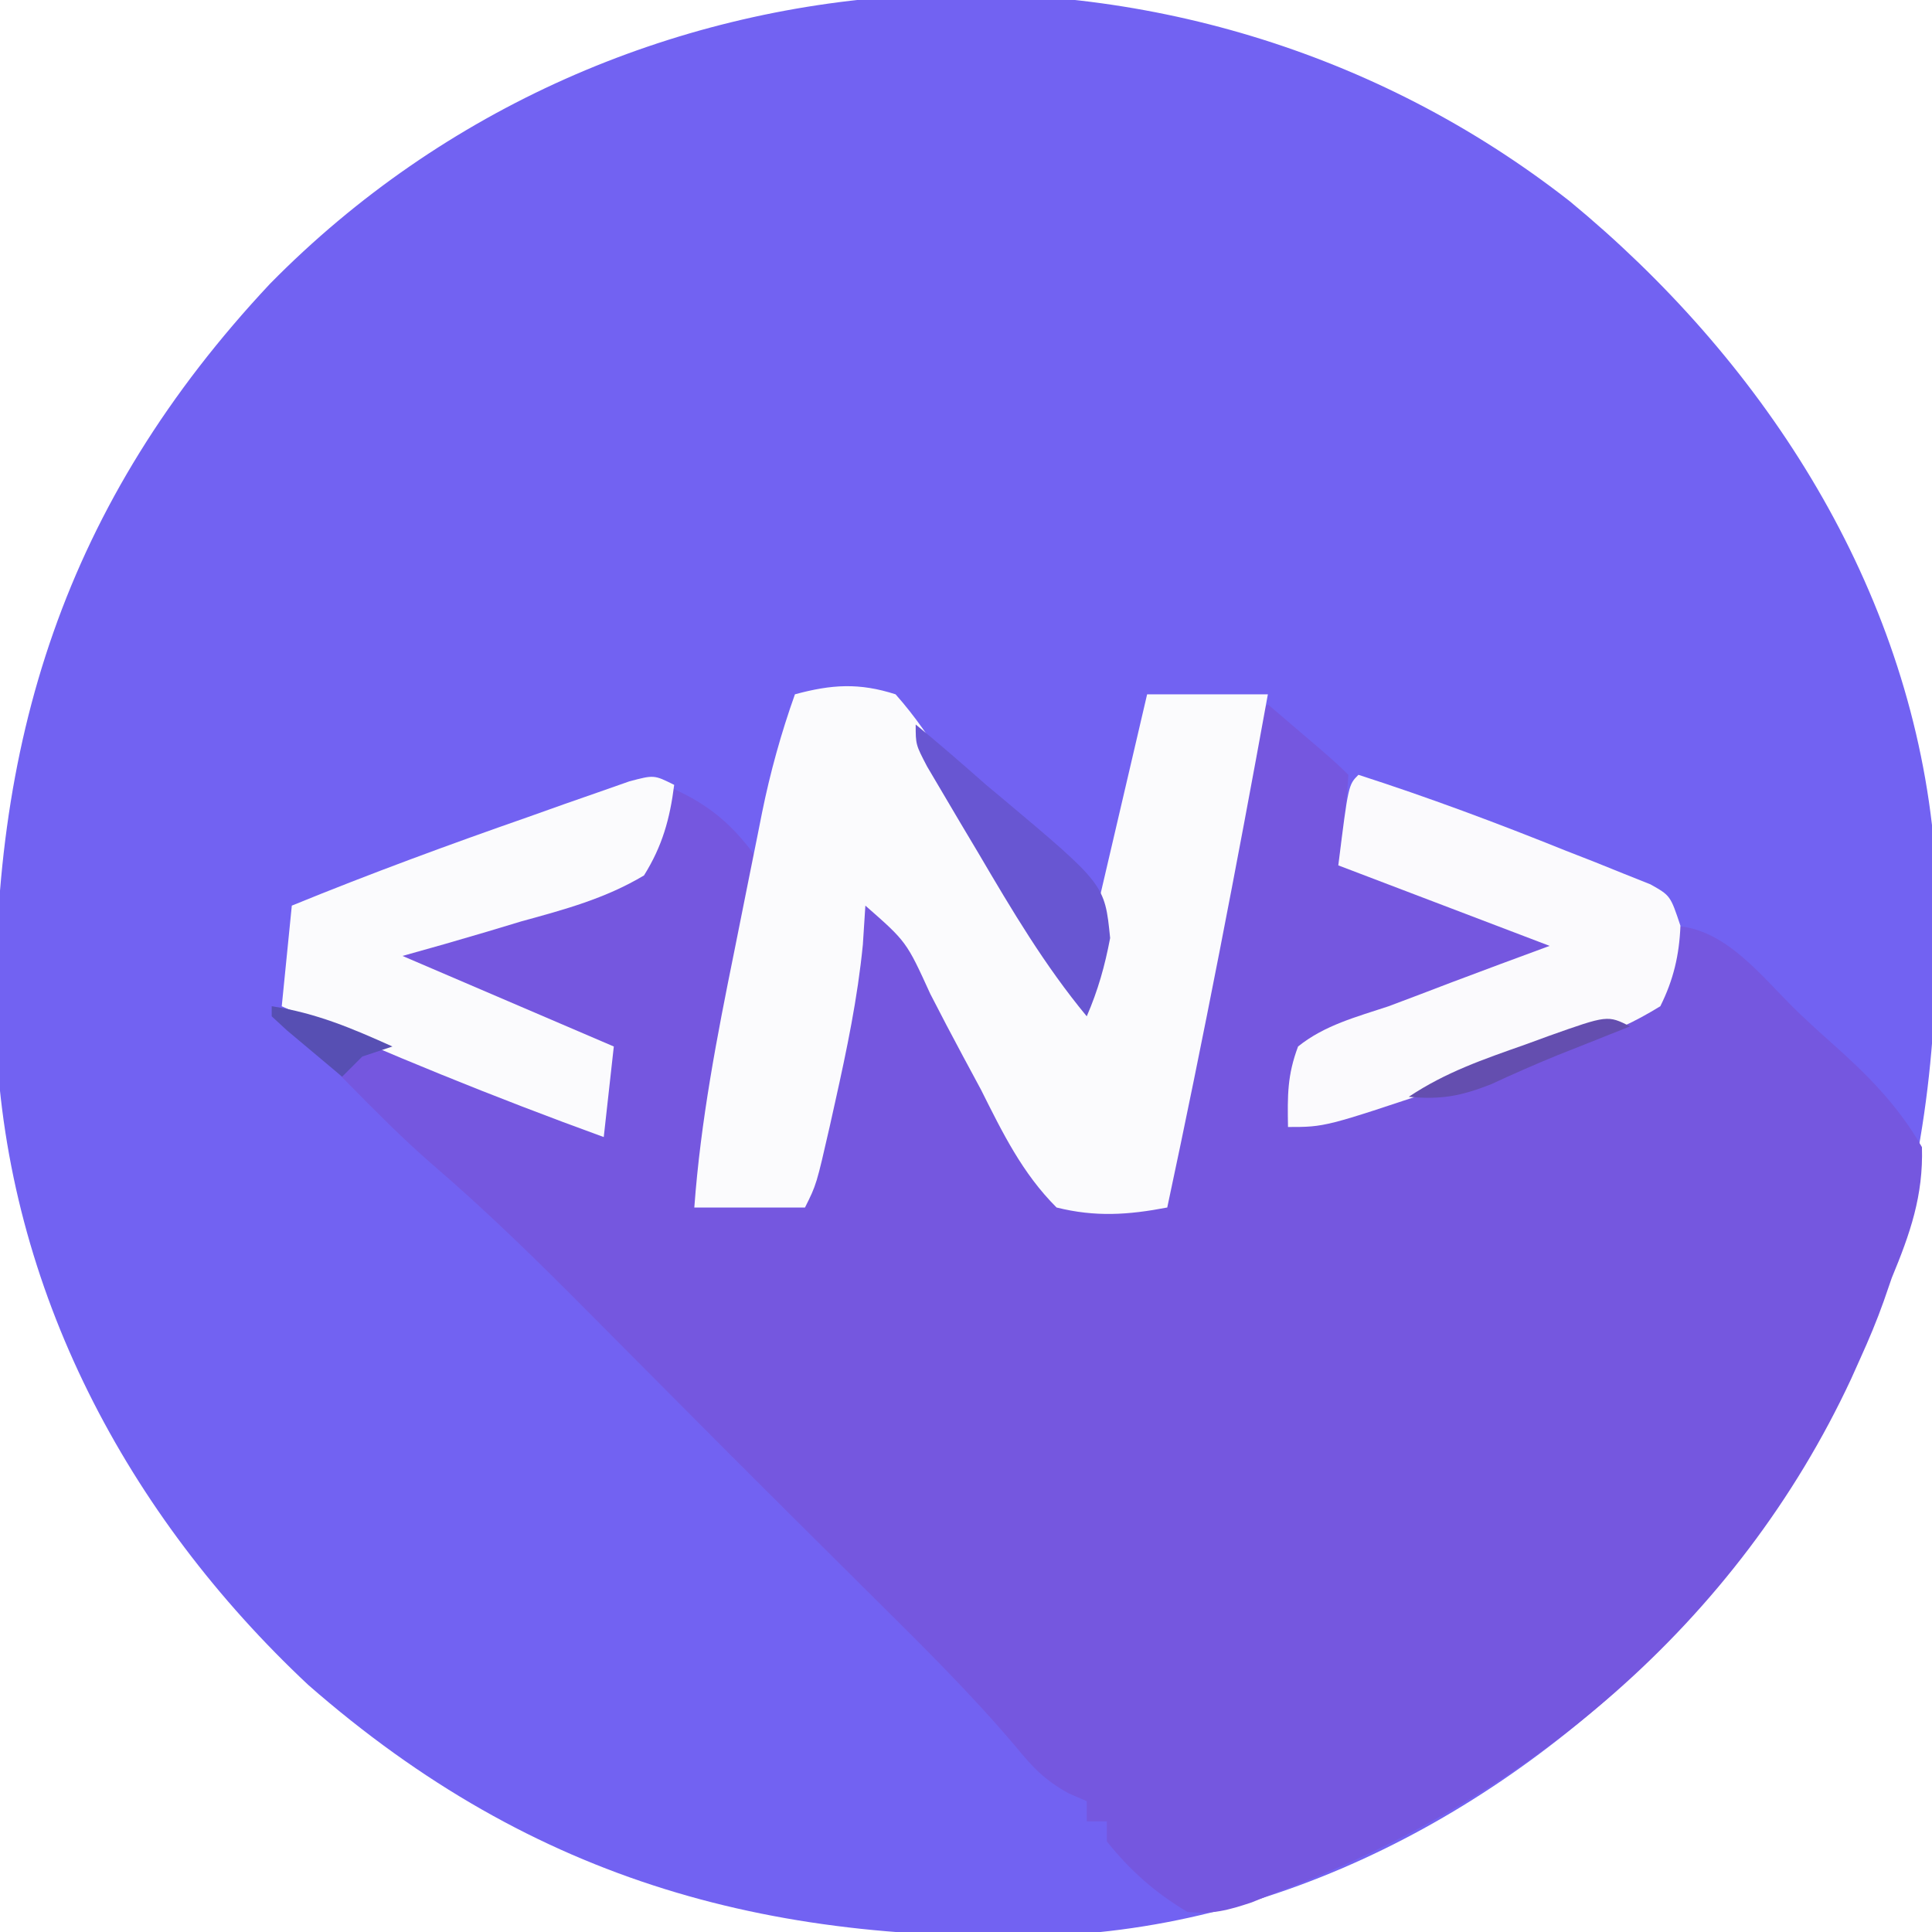
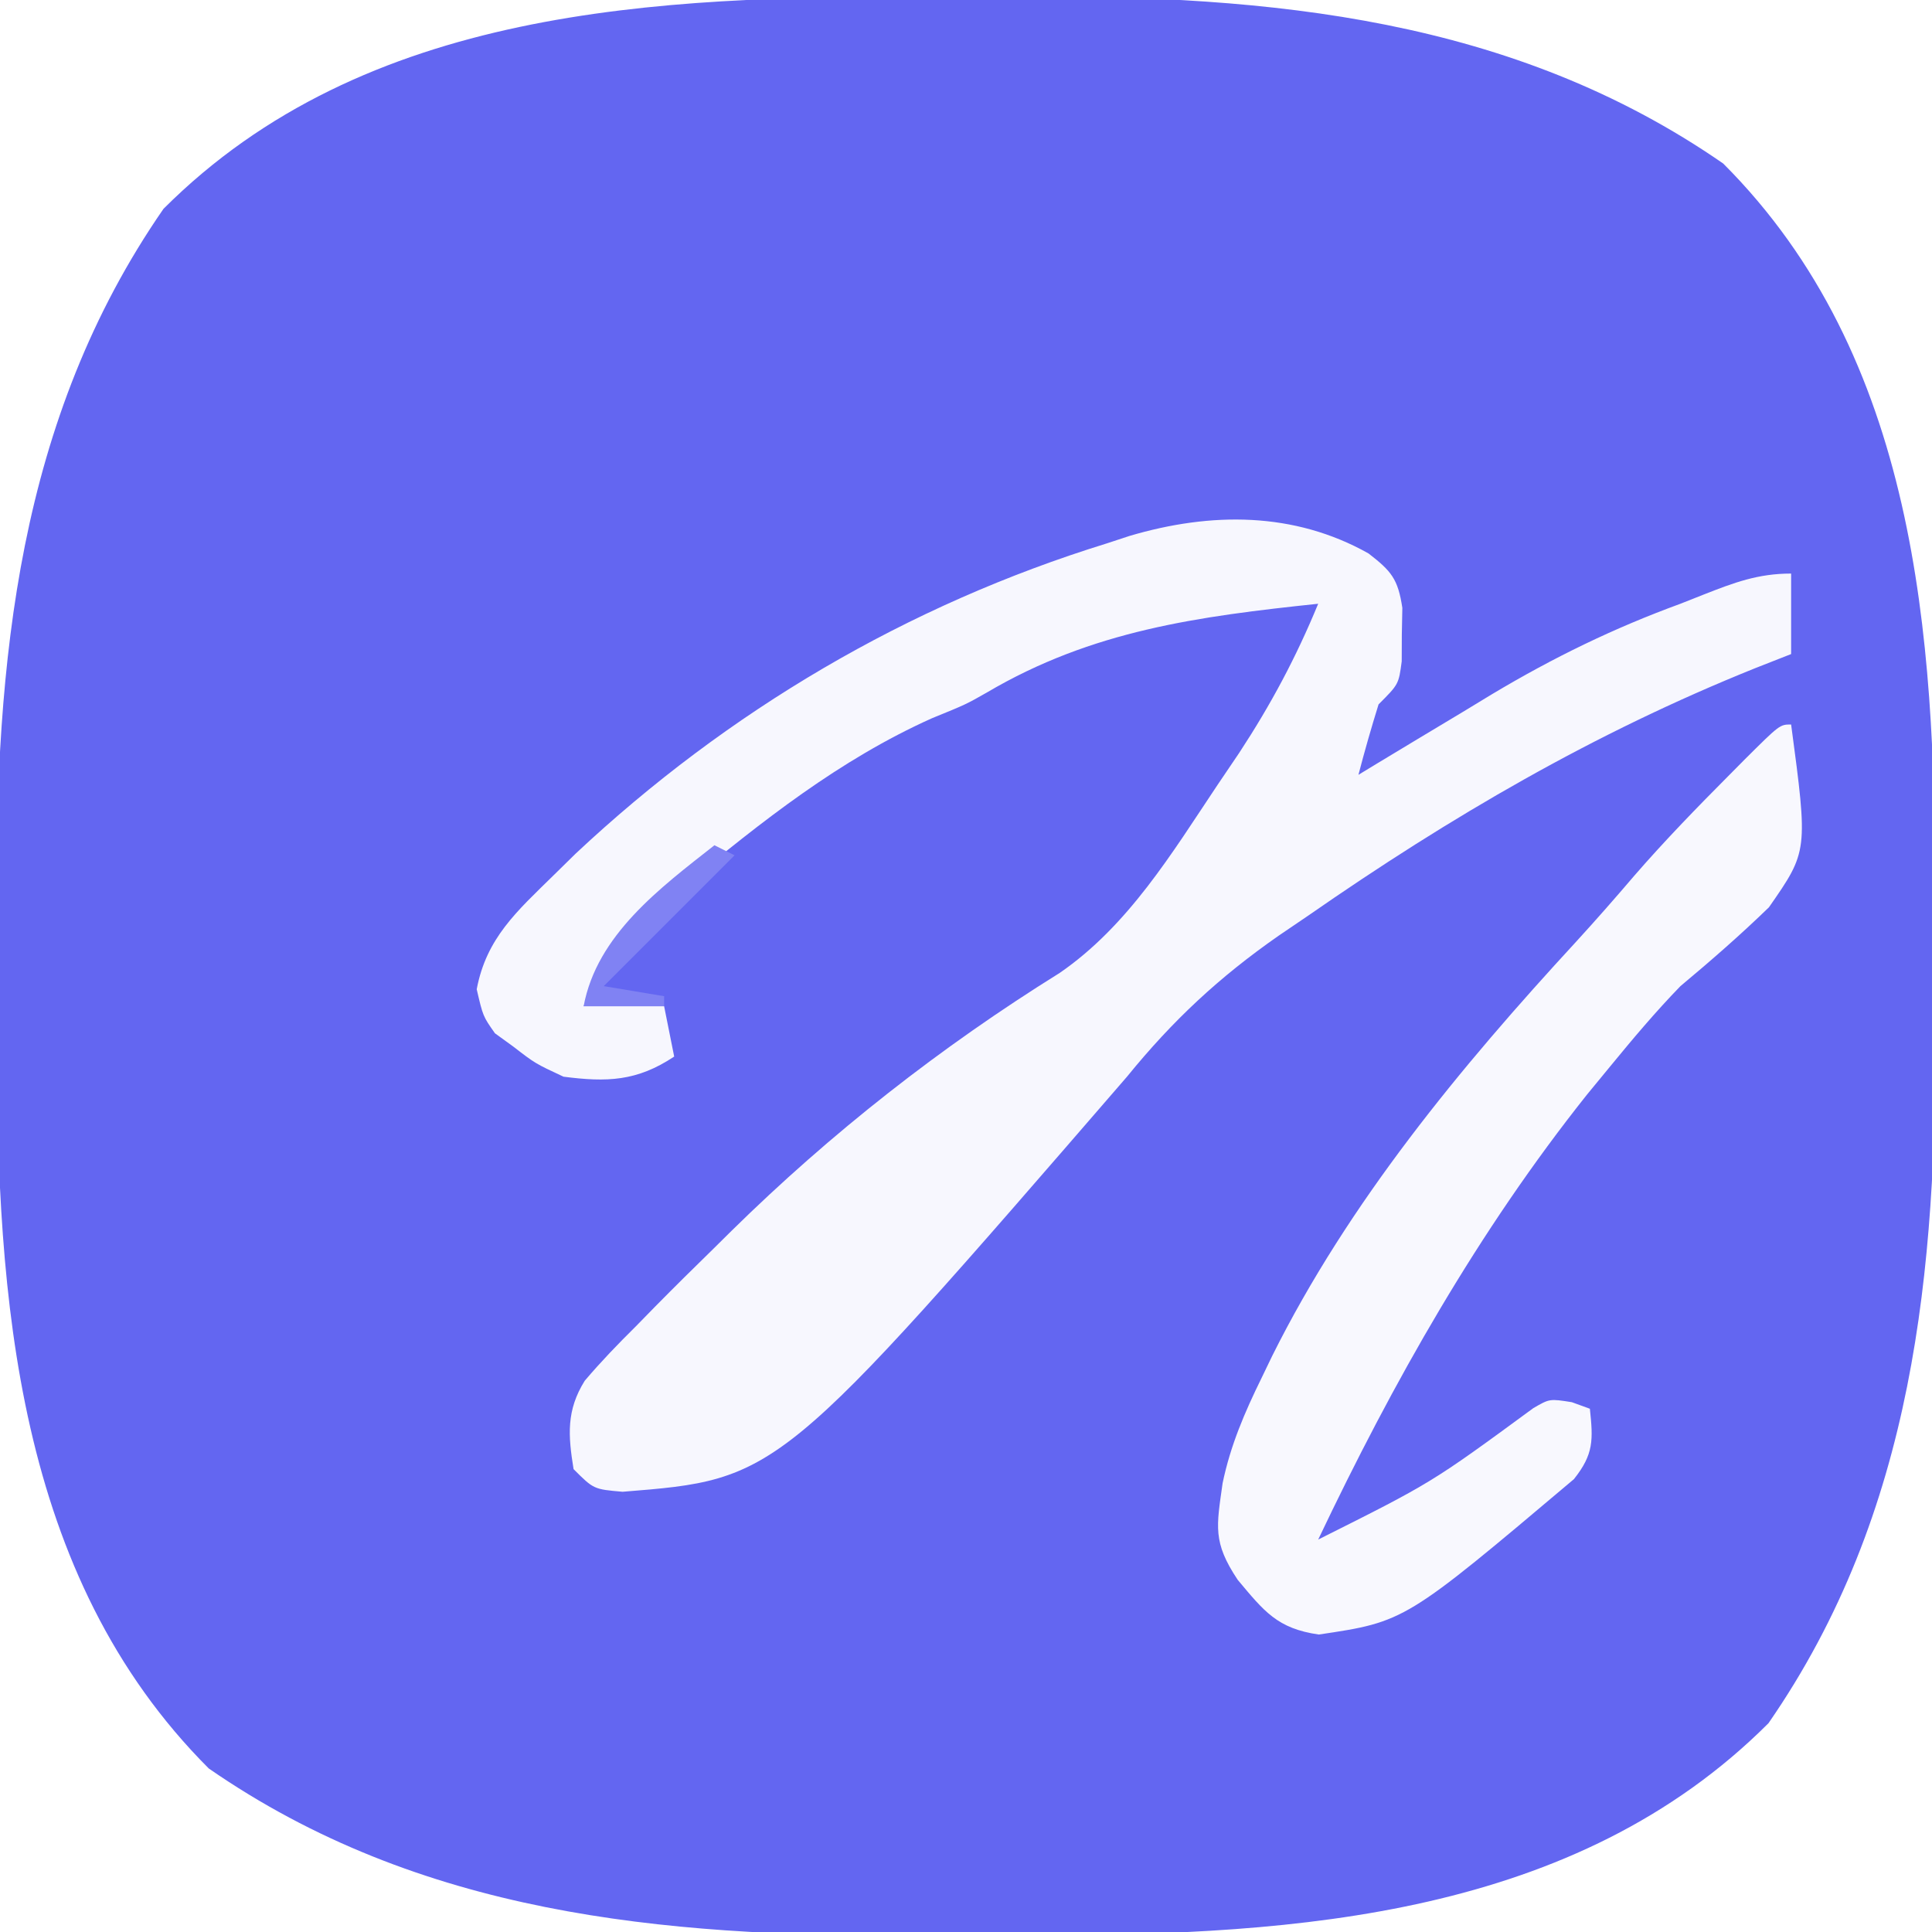
- <svg xmlns="http://www.w3.org/2000/svg" width="192" height="192">
-   <path d="M156 20c18.907 15.588 33.12 37.238 36 62 2.075 29.35-3.432 53.904-22.293 76.781-16.009 18.296-38.29 31.705-62.925 33.447-29.646 1.317-53.616-5.067-76.157-24.79C12.627 150.57.723 128.173-.383 103.288c-.736-29.478 6.837-53.342 27.219-75.09C61.396-6.923 117.389-10.228 156 20z" fill="#7262F2" />
-   <path d="M126 70l3.438 2.938 1.933 1.652c.899.778 1.788 1.57 2.629 2.41a67.881 67.881 0 0 1-.438 4.563l-.308 2.503L133 86l2.512.316c4.004.785 7.533 2.089 11.3 3.621l2.061.803c5.002 2.01 5.002 2.01 6.127 4.26-.747.23-1.494.461-2.263.7a689.984 689.984 0 0 0-10.112 3.3l-3.563 1.098-3.398 1.152-3.142 1.016c-2.88 1.98-3.053 2.647-3.876 5.906L128 112l3.073-1.102a5571.39 5571.39 0 0 1 11.289-4.025c1.629-.58 3.257-1.162 4.885-1.746 2.34-.838 4.68-1.67 7.023-2.502l2.206-.795c2.973-1.05 5.346-1.83 8.524-1.83l1-8c5.413 0 9.04 5.08 12.79 8.685 1.051.996 2.118 1.975 3.202 2.935 3.549 3.147 6.625 6.221 9.008 10.38.148 4.814-1.173 8.59-3 13l-.8 2.317c-.69 1.945-1.472 3.804-2.325 5.683l-.905 2.02C172.705 161.216 151.75 178.852 127 188l-2.598 1.055c-2.36.785-3.927 1.215-6.402.945-3.18-1.887-5.694-4.11-8-7v-2h-2v-2l-1.807-.784c-2.377-1.318-3.57-2.576-5.279-4.673-4.55-5.375-9.54-10.276-14.539-15.23l-2.813-2.8c-1.724-1.716-3.45-3.43-5.178-5.145-4.151-4.124-8.281-8.27-12.404-12.423l-4.317-4.337c-.98-.984-1.957-1.97-2.935-2.955-5.165-5.21-10.363-10.316-15.939-15.089-2.853-2.494-5.508-5.175-8.164-7.876l-1.574-1.588A2427.89 2427.89 0 0 1 29 102l-2-2c4.063.664 7.593 1.937 11.395 3.504l3.642 1.494 3.775 1.565 3.834 1.576c3.12 1.283 6.238 2.57 9.354 3.861l2-8-3.688-1.187C51.127 100.757 45.07 98.373 39 96c1-2 1-2 3.285-2.834l2.992-.83 3.244-.965a389.253 389.253 0 0 1 6.82-1.922c5.816-1.494 5.816-1.494 9.859-5.507.68-2.44.68-2.44.8-5.942 3.912 1.594 6.505 3.579 9 7 .322 7.652-2.018 15.683-3.563 23.125l-.708 3.477c-.572 2.8-1.15 5.6-1.729 8.398h11l1.059-5.293L86 90c3.876 1.292 4.271 2.677 6.285 6.172l1.858 3.203 1.92 3.375 1.931 3.328c2.655 4.61 5.024 8.968 7.006 13.922h11l.387-3.9c.552-4.958 1.438-9.807 2.425-14.694l.527-2.644c.365-1.826.731-3.651 1.1-5.476.565-2.805 1.122-5.612 1.678-8.419l1.07-5.336.506-2.55c1.192-5.866 1.192-5.866 2.307-6.981z" fill="#7557DF" />
-   <path d="M79 69c3.636-.987 6.389-1.164 10 0 3.856 4.337 6.384 9.318 9.063 14.438.76 1.39 1.526 2.779 2.294 4.166a503.853 503.853 0 0 1 4.128 7.62c1.255 2.61 1.255 2.61 2.515 3.776l7-30h12c-3.092 17.054-6.374 34.05-10 51-3.875.743-7.15.96-11 0-3.403-3.399-5.36-7.414-7.5-11.688l-1.797-3.341a354.654 354.654 0 0 1-3.252-6.2C90.084 93.58 90.084 93.58 86 90l-.25 3.875c-.52 5.304-1.592 10.431-2.75 15.625l-.54 2.43c-1.323 5.795-1.323 5.795-2.46 8.07H69c.631-8.612 2.24-16.932 3.956-25.378.483-2.38.956-4.76 1.429-7.142l.924-4.59.423-2.13A85.886 85.886 0 0 1 79 69z" fill="#FBFBFD" />
-   <path d="M135 77c6.948 2.24 13.73 4.772 20.5 7.5l3.031 1.184 2.875 1.16 2.604 1.037C166 89 166 89 167 92c-.114 2.913-.696 5.388-2 8-2.7 1.644-4.586 2.507-7.527 3.406l-2.257.773a388.724 388.724 0 0 1-7.154 2.321c-1.604.539-3.208 1.08-4.81 1.625C131.69 112 131.69 112 128 112c-.052-3.14-.078-5.123 1-8 2.648-2.127 5.806-2.938 9-4 2.056-.767 4.105-1.55 6.154-2.336 3.274-1.242 6.562-2.45 9.846-3.664l-21-8c1-8 1-8 2-9z" fill="#FBFAFD" />
-   <path d="M67 78c-.427 3.387-1.184 6.09-3 9-3.834 2.291-7.899 3.39-12.188 4.563l-3.427 1.033A451.956 451.956 0 0 1 40 95l21 9-1 9a464.48 464.48 0 0 1-32-13l1-10c7.757-3.171 15.588-6.052 23.5-8.813l3.57-1.271 3.399-1.186 3.076-1.08C65 77 65 77 67 78z" fill="#FBFBFD" />
-   <path d="M91 72c2.386 1.952 4.69 3.958 7 6l1.542 1.285c10.246 8.606 10.246 8.606 10.782 13.938-.525 2.77-1.205 5.193-2.324 7.777-4.197-5.073-7.423-10.524-10.75-16.188l-1.824-3.06-1.723-2.92-1.573-2.665C91 74 91 74 91 72z" fill="#6856D2" />
-   <path d="M162 102c-.961.38-.961.38-1.941.77l-2.621 1.043-2.766 1.097a154.01 154.01 0 0 0-6.484 2.84c-3.04 1.192-4.973 1.542-8.188 1.25 3.682-2.455 7.41-3.723 11.563-5.188l2.365-.865c5.83-2.068 5.83-2.068 8.072-.947z" fill="#644EAF" />
-   <path d="M27 100c4.389.665 7.981 2.188 12 4l-3 1-2 2a858.147 858.147 0 0 1-3.5-2.938l-1.969-1.652L27 101v-1z" fill="#574FB3" />
+ <svg xmlns="http://www.w3.org/2000/svg" version="1.1" width="192" height="192">
+   <path d="M0 0 C3.166 0.003 6.33 -0.02 9.496 -0.046 C34.32 -0.123 58.36 2.057 79.316 16.566 C98.525 35.775 100.354 63.4 100.389 89.066 C100.386 90.116 100.384 91.167 100.382 92.249 C100.379 95.415 100.402 98.58 100.428 101.745 C100.505 126.569 98.325 150.609 83.816 171.566 C64.607 190.775 36.982 192.603 11.316 192.638 C10.266 192.636 9.215 192.634 8.133 192.631 C4.967 192.628 1.802 192.652 -1.363 192.677 C-26.187 192.755 -50.227 190.574 -71.184 176.066 C-90.393 156.857 -92.221 129.231 -92.256 103.566 C-92.254 102.515 -92.252 101.465 -92.249 100.382 C-92.246 97.216 -92.27 94.052 -92.295 90.886 C-92.372 66.062 -90.192 42.022 -75.684 21.066 C-55.644 1.026 -26.634 -0.055 0 0 Z " fill="#6366F1" transform="translate(91.93359,-0.3156738)" />
+   <path d="M0 0 C2.27 1.754 2.93 2.533 3.363 5.41 C3.338 6.723 3.338 6.723 3.312 8.062 C3.309 8.94 3.305 9.818 3.301 10.723 C3 13 3 13 1 15 C0.281 17.318 -0.391 19.651 -1 22 C-0.386 21.627 0.228 21.254 0.861 20.87 C3.694 19.156 6.535 17.453 9.375 15.75 C10.341 15.163 11.306 14.577 12.301 13.973 C18.367 10.349 24.368 7.424 31 5 C31.753 4.702 32.505 4.404 33.281 4.098 C36.325 2.901 38.699 2 42 2 C42 4.64 42 7.28 42 10 C40.826 10.461 39.651 10.923 38.441 11.398 C22.436 17.828 8.156 26.164 -6 36 C-6.968 36.657 -7.936 37.315 -8.934 37.992 C-14.864 42.128 -19.456 46.41 -24 52 C-58.624 92.01 -58.624 92.01 -74.125 93.25 C-77 93 -77 93 -79 91 C-79.539 87.652 -79.734 85.178 -77.889 82.217 C-76.277 80.319 -74.585 78.563 -72.812 76.812 C-72.177 76.162 -71.541 75.511 -70.886 74.841 C-68.945 72.871 -66.978 70.932 -65 69 C-64.445 68.451 -63.89 67.902 -63.319 67.336 C-53.423 57.602 -42.472 49.02 -30.688 41.688 C-23.865 36.99 -19.539 29.788 -15 23 C-14.292 21.953 -13.585 20.907 -12.855 19.828 C-9.691 15.004 -7.193 10.325 -5 5 C-16.898 6.255 -27.448 7.64 -37.926 13.82 C-40 15 -40 15 -43.375 16.375 C-52.535 20.481 -60.314 26.637 -68 33 C-68.599 33.452 -69.199 33.905 -69.816 34.371 C-73.82 37.432 -75.749 40.585 -78 45 C-75.36 45 -72.72 45 -70 45 C-69.67 46.65 -69.34 48.3 -69 50 C-72.706 52.471 -75.702 52.555 -80 52 C-82.812 50.688 -82.812 50.688 -85 49 C-85.598 48.567 -86.196 48.134 -86.812 47.688 C-88 46 -88 46 -88.625 43.312 C-87.663 38.216 -84.627 35.561 -81 32 C-80.274 31.287 -79.549 30.574 -78.801 29.84 C-63.664 15.654 -45.821 5.126 -26 -1 C-25.255 -1.245 -24.51 -1.49 -23.742 -1.742 C-15.649 -4.134 -7.393 -4.158 0 0 Z " fill="#F7F7FE" transform="translate(136,55)" />
+   <path d="M0 0 C1.681 12.585 1.681 12.585 -2.203 18.164 C-5.048 20.924 -7.959 23.459 -11 26 C-13.477 28.552 -15.746 31.25 -18 34 C-18.746 34.907 -19.493 35.815 -20.262 36.75 C-31.102 50.365 -39.542 65.314 -47 81 C-35.734 75.359 -35.734 75.359 -25.613 67.934 C-24 67 -24 67 -21.793 67.348 C-21.201 67.563 -20.61 67.778 -20 68 C-19.673 71.096 -19.608 72.507 -21.582 74.992 C-38.367 89.161 -38.367 89.161 -46.938 90.438 C-51.06 89.849 -52.373 88.138 -55 85 C-57.505 81.242 -57.098 79.697 -56.499 75.399 C-55.717 71.641 -54.312 68.371 -52.625 64.938 C-52.276 64.214 -51.928 63.49 -51.568 62.744 C-43.939 47.448 -32.888 34.087 -21.367 21.586 C-19.387 19.423 -17.465 17.23 -15.562 15 C-12.549 11.531 -9.364 8.256 -6.125 5 C-5.636 4.506 -5.147 4.013 -4.643 3.504 C-1.123 0 -1.123 0 0 0 Z " fill="#F8F8FE" transform="translate(178,72)" />
+   <path d="M0 0 C0.66 0.33 1.32 0.66 2 1 C-2.29 5.29 -6.58 9.58 -11 14 C-8.03 14.495 -8.03 14.495 -5 15 C-5 15.33 -5 15.66 -5 16 C-7.64 16 -10.28 16 -13 16 C-11.682 8.913 -5.414 4.254 0 0 Z " fill="#8082F3" transform="translate(71,84)" />
</svg>
